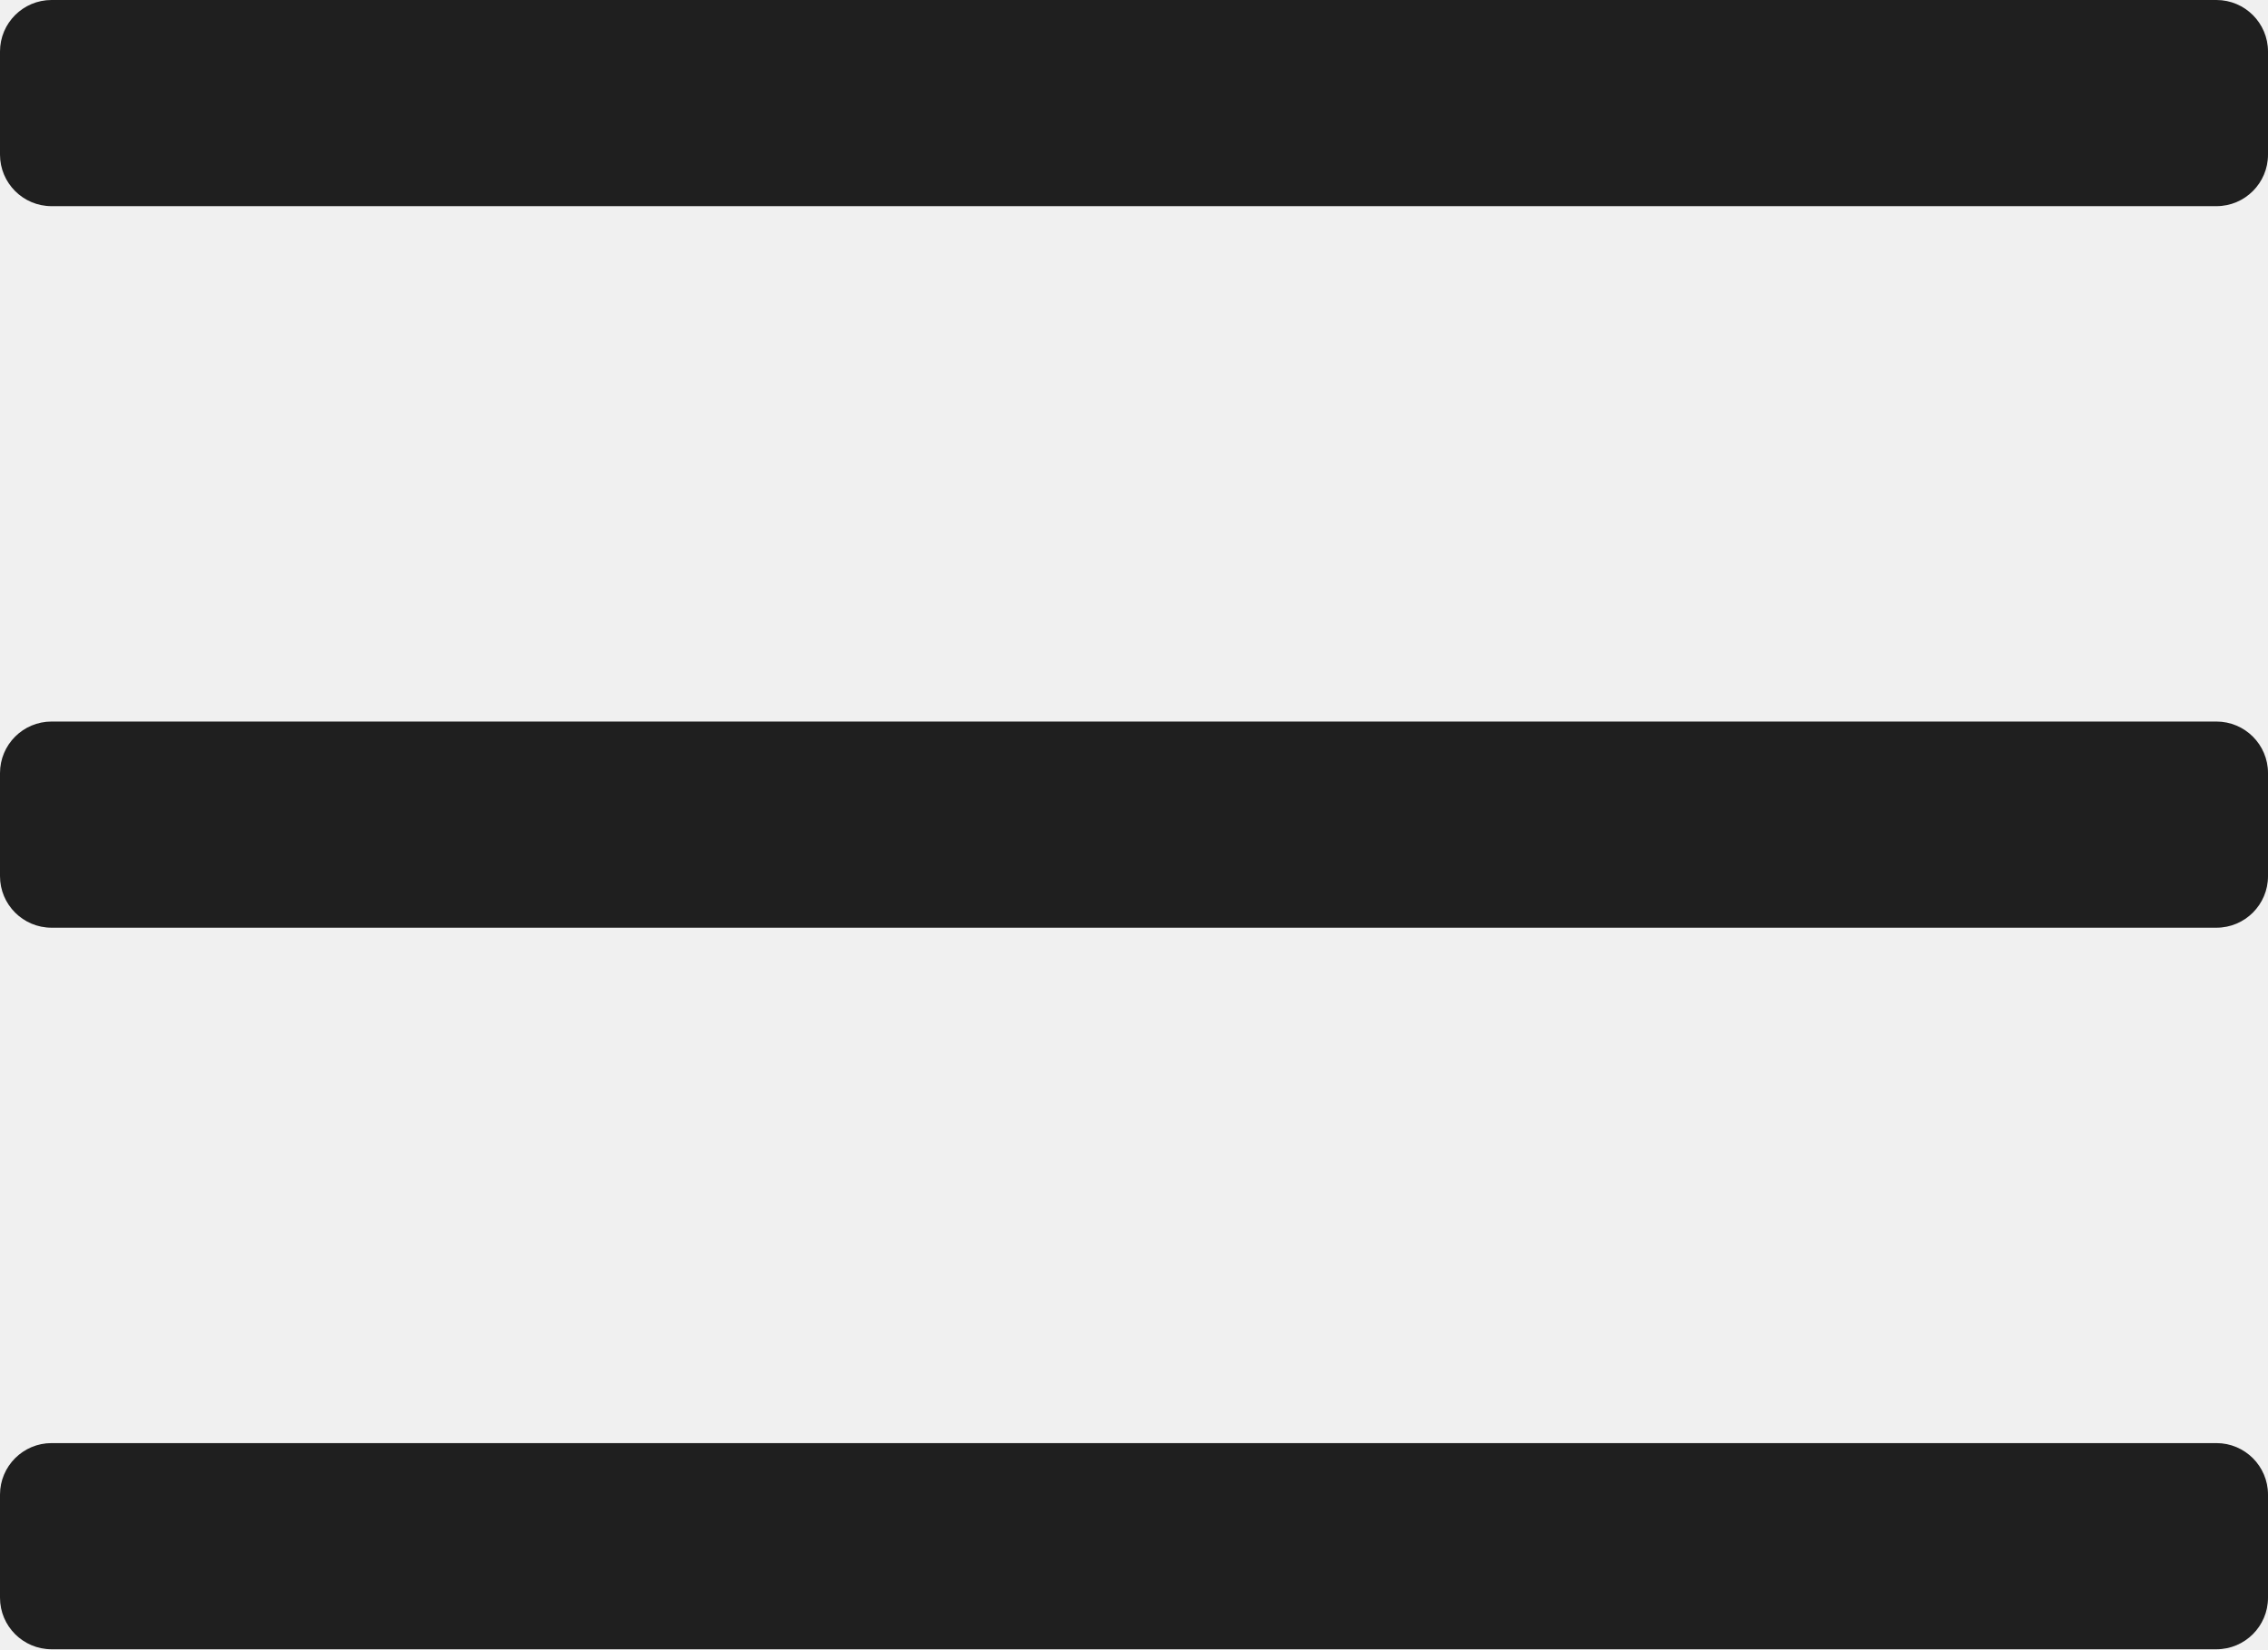
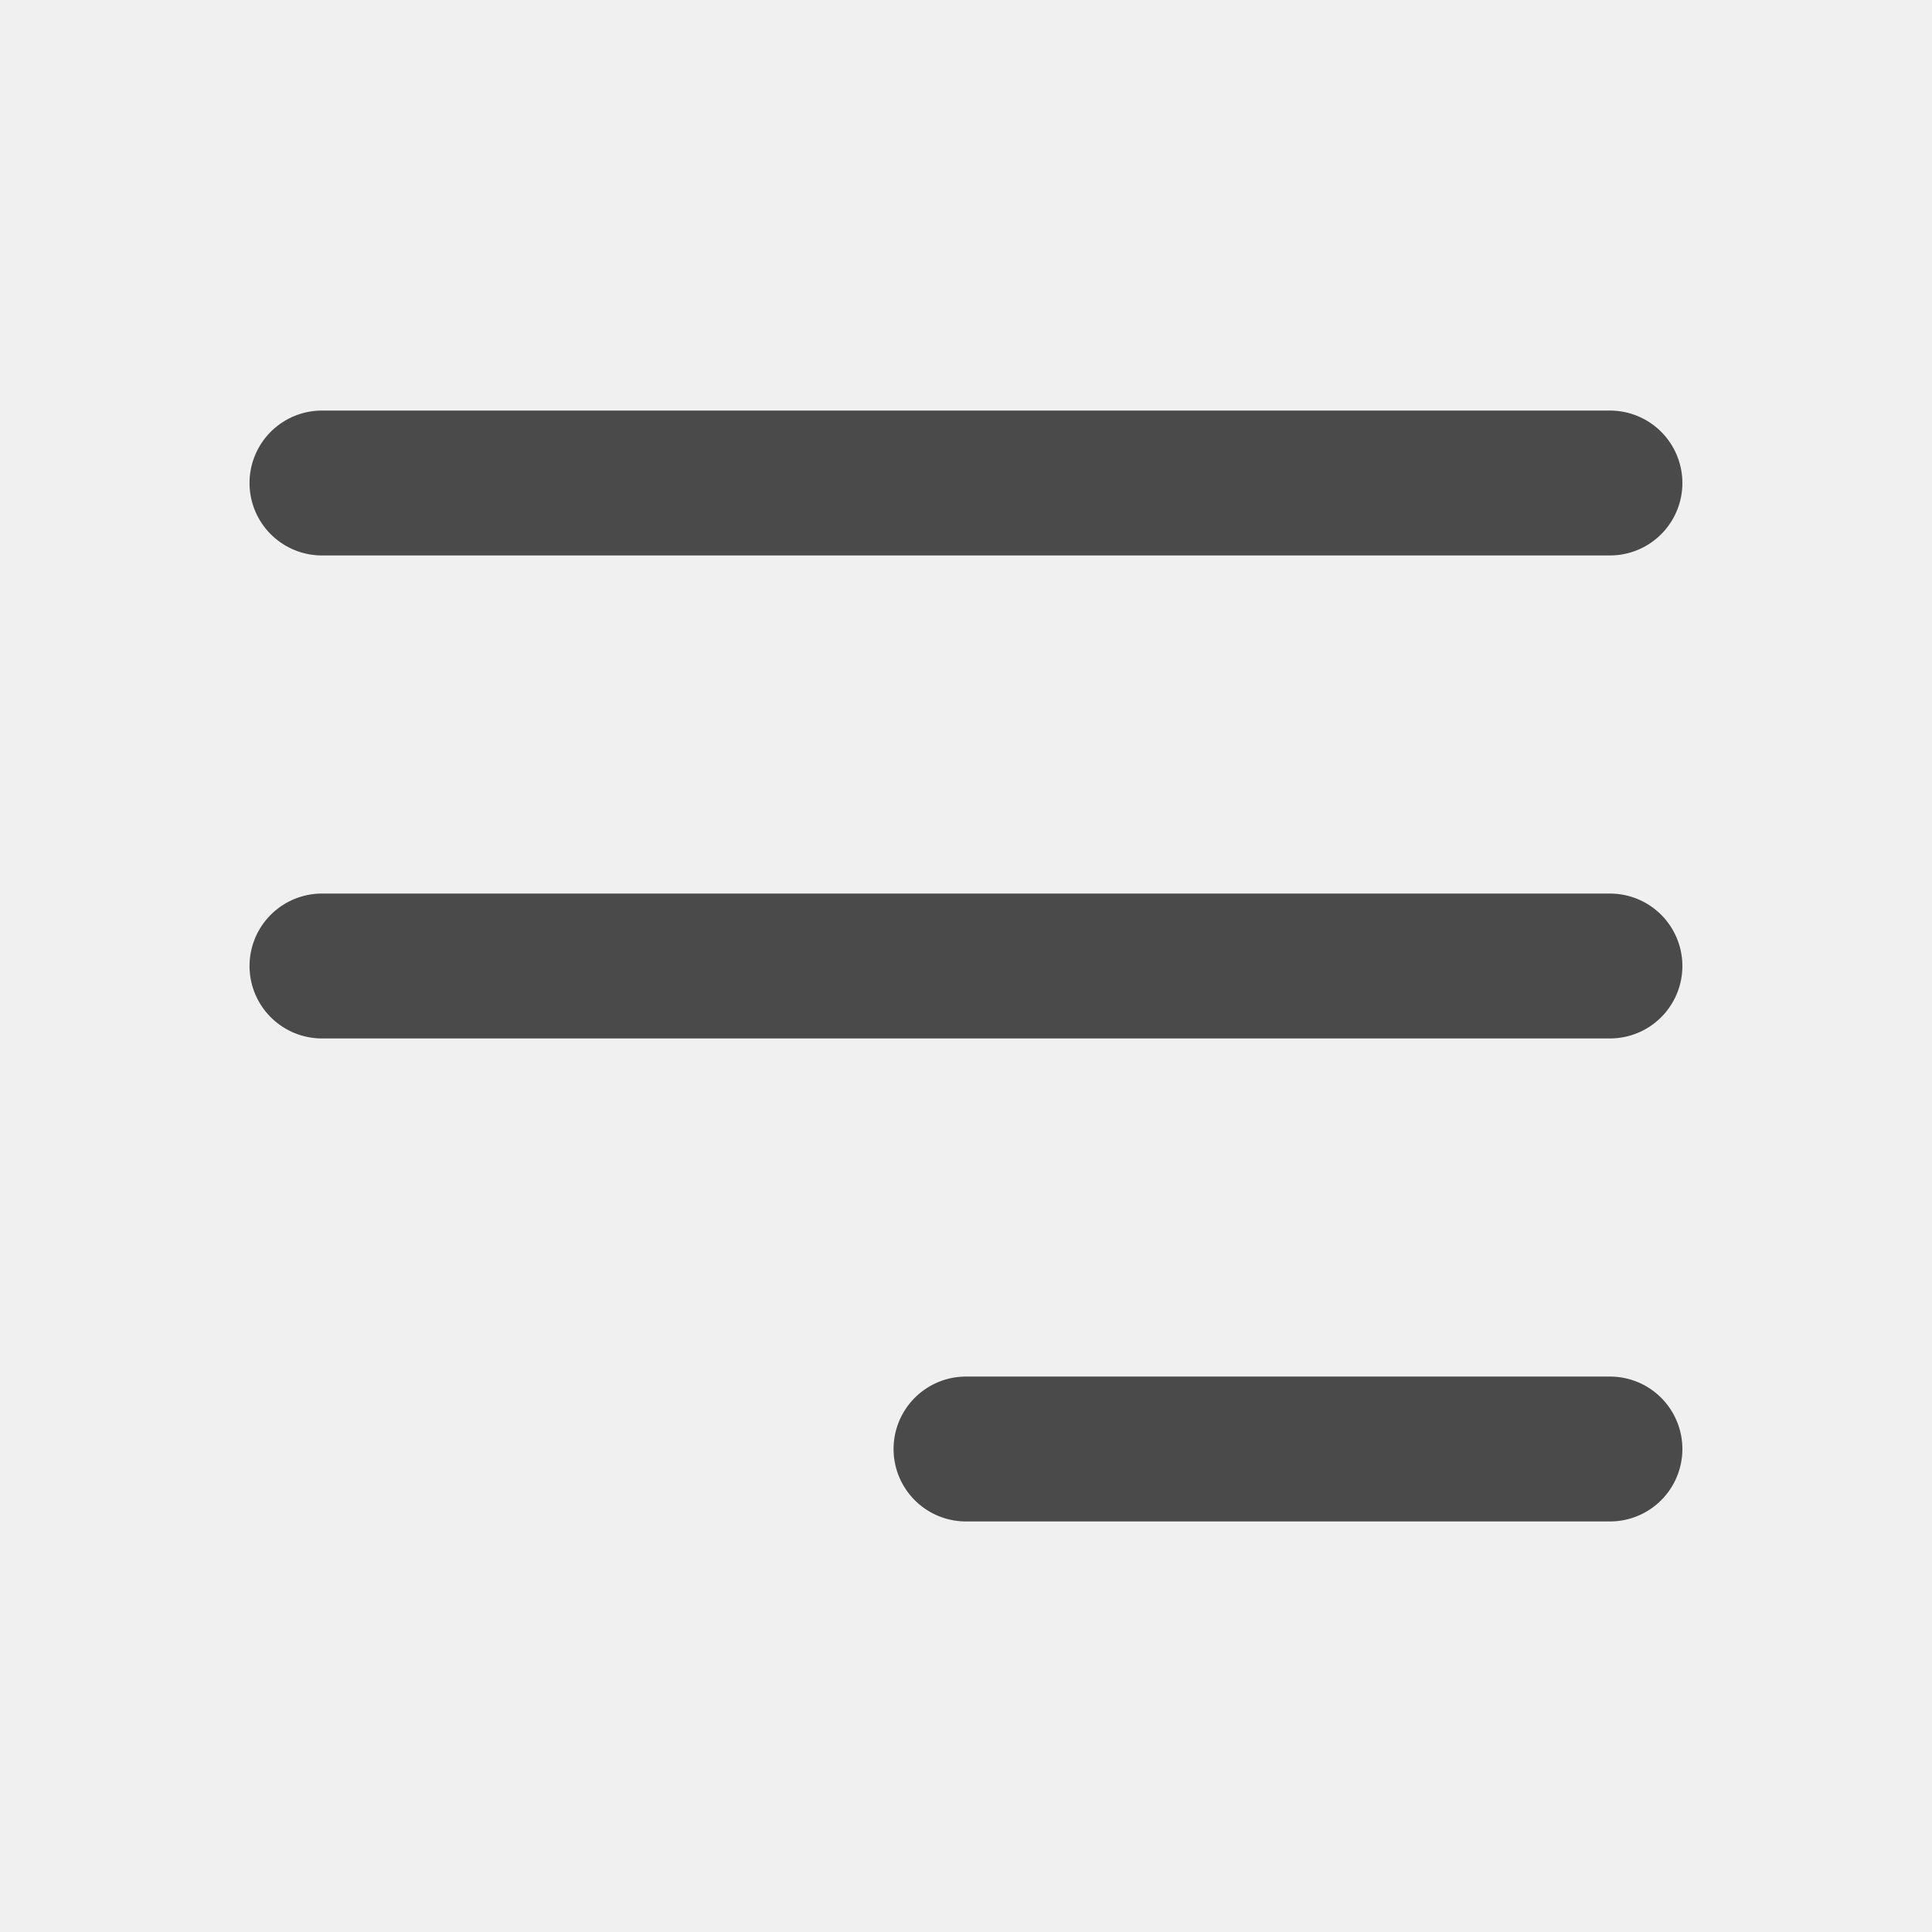
- <svg xmlns="http://www.w3.org/2000/svg" width="22" height="16" viewBox="0 0 22 16" fill="none">
-   <path d="M21.5 7H0.5C0.224 7 0 7.224 0 7.5V8.5C0 8.776 0.224 9 0.5 9H21.5C21.776 9 22 8.776 22 8.5V7.5C22 7.224 21.776 7 21.5 7Z" fill="black" fill-opacity="0.87" />
-   <path d="M21.5 0H0.5C0.224 0 0 0.224 0 0.5V1.5C0 1.776 0.224 2 0.5 2H21.5C21.776 2 22 1.776 22 1.5V0.5C22 0.224 21.776 0 21.5 0Z" fill="black" fill-opacity="0.87" />
-   <path d="M21.5 14H0.5C0.224 14 0 14.224 0 14.5V15.5C0 15.776 0.224 16 0.5 16H21.5C21.776 16 22 15.776 22 15.5V14.5C22 14.224 21.776 14 21.5 14Z" fill="black" fill-opacity="0.87" />
+ <svg xmlns="http://www.w3.org/2000/svg" width="20" height="20" viewBox="0 0 20 20" fill="none">
+   <g clip-path="url(#clip0_4420_89265)">
+     <path d="M3.333 10H16.666M3.333 5H16.666M16.666 15H10" stroke="#4A4A4A" stroke-width="1.5" stroke-linecap="round" stroke-linejoin="round" />
+   </g>
+   <defs>
+     <clipPath id="clip0_4420_89265">
+       <rect width="20" height="20" fill="white" />
+     </clipPath>
+   </defs>
</svg>
